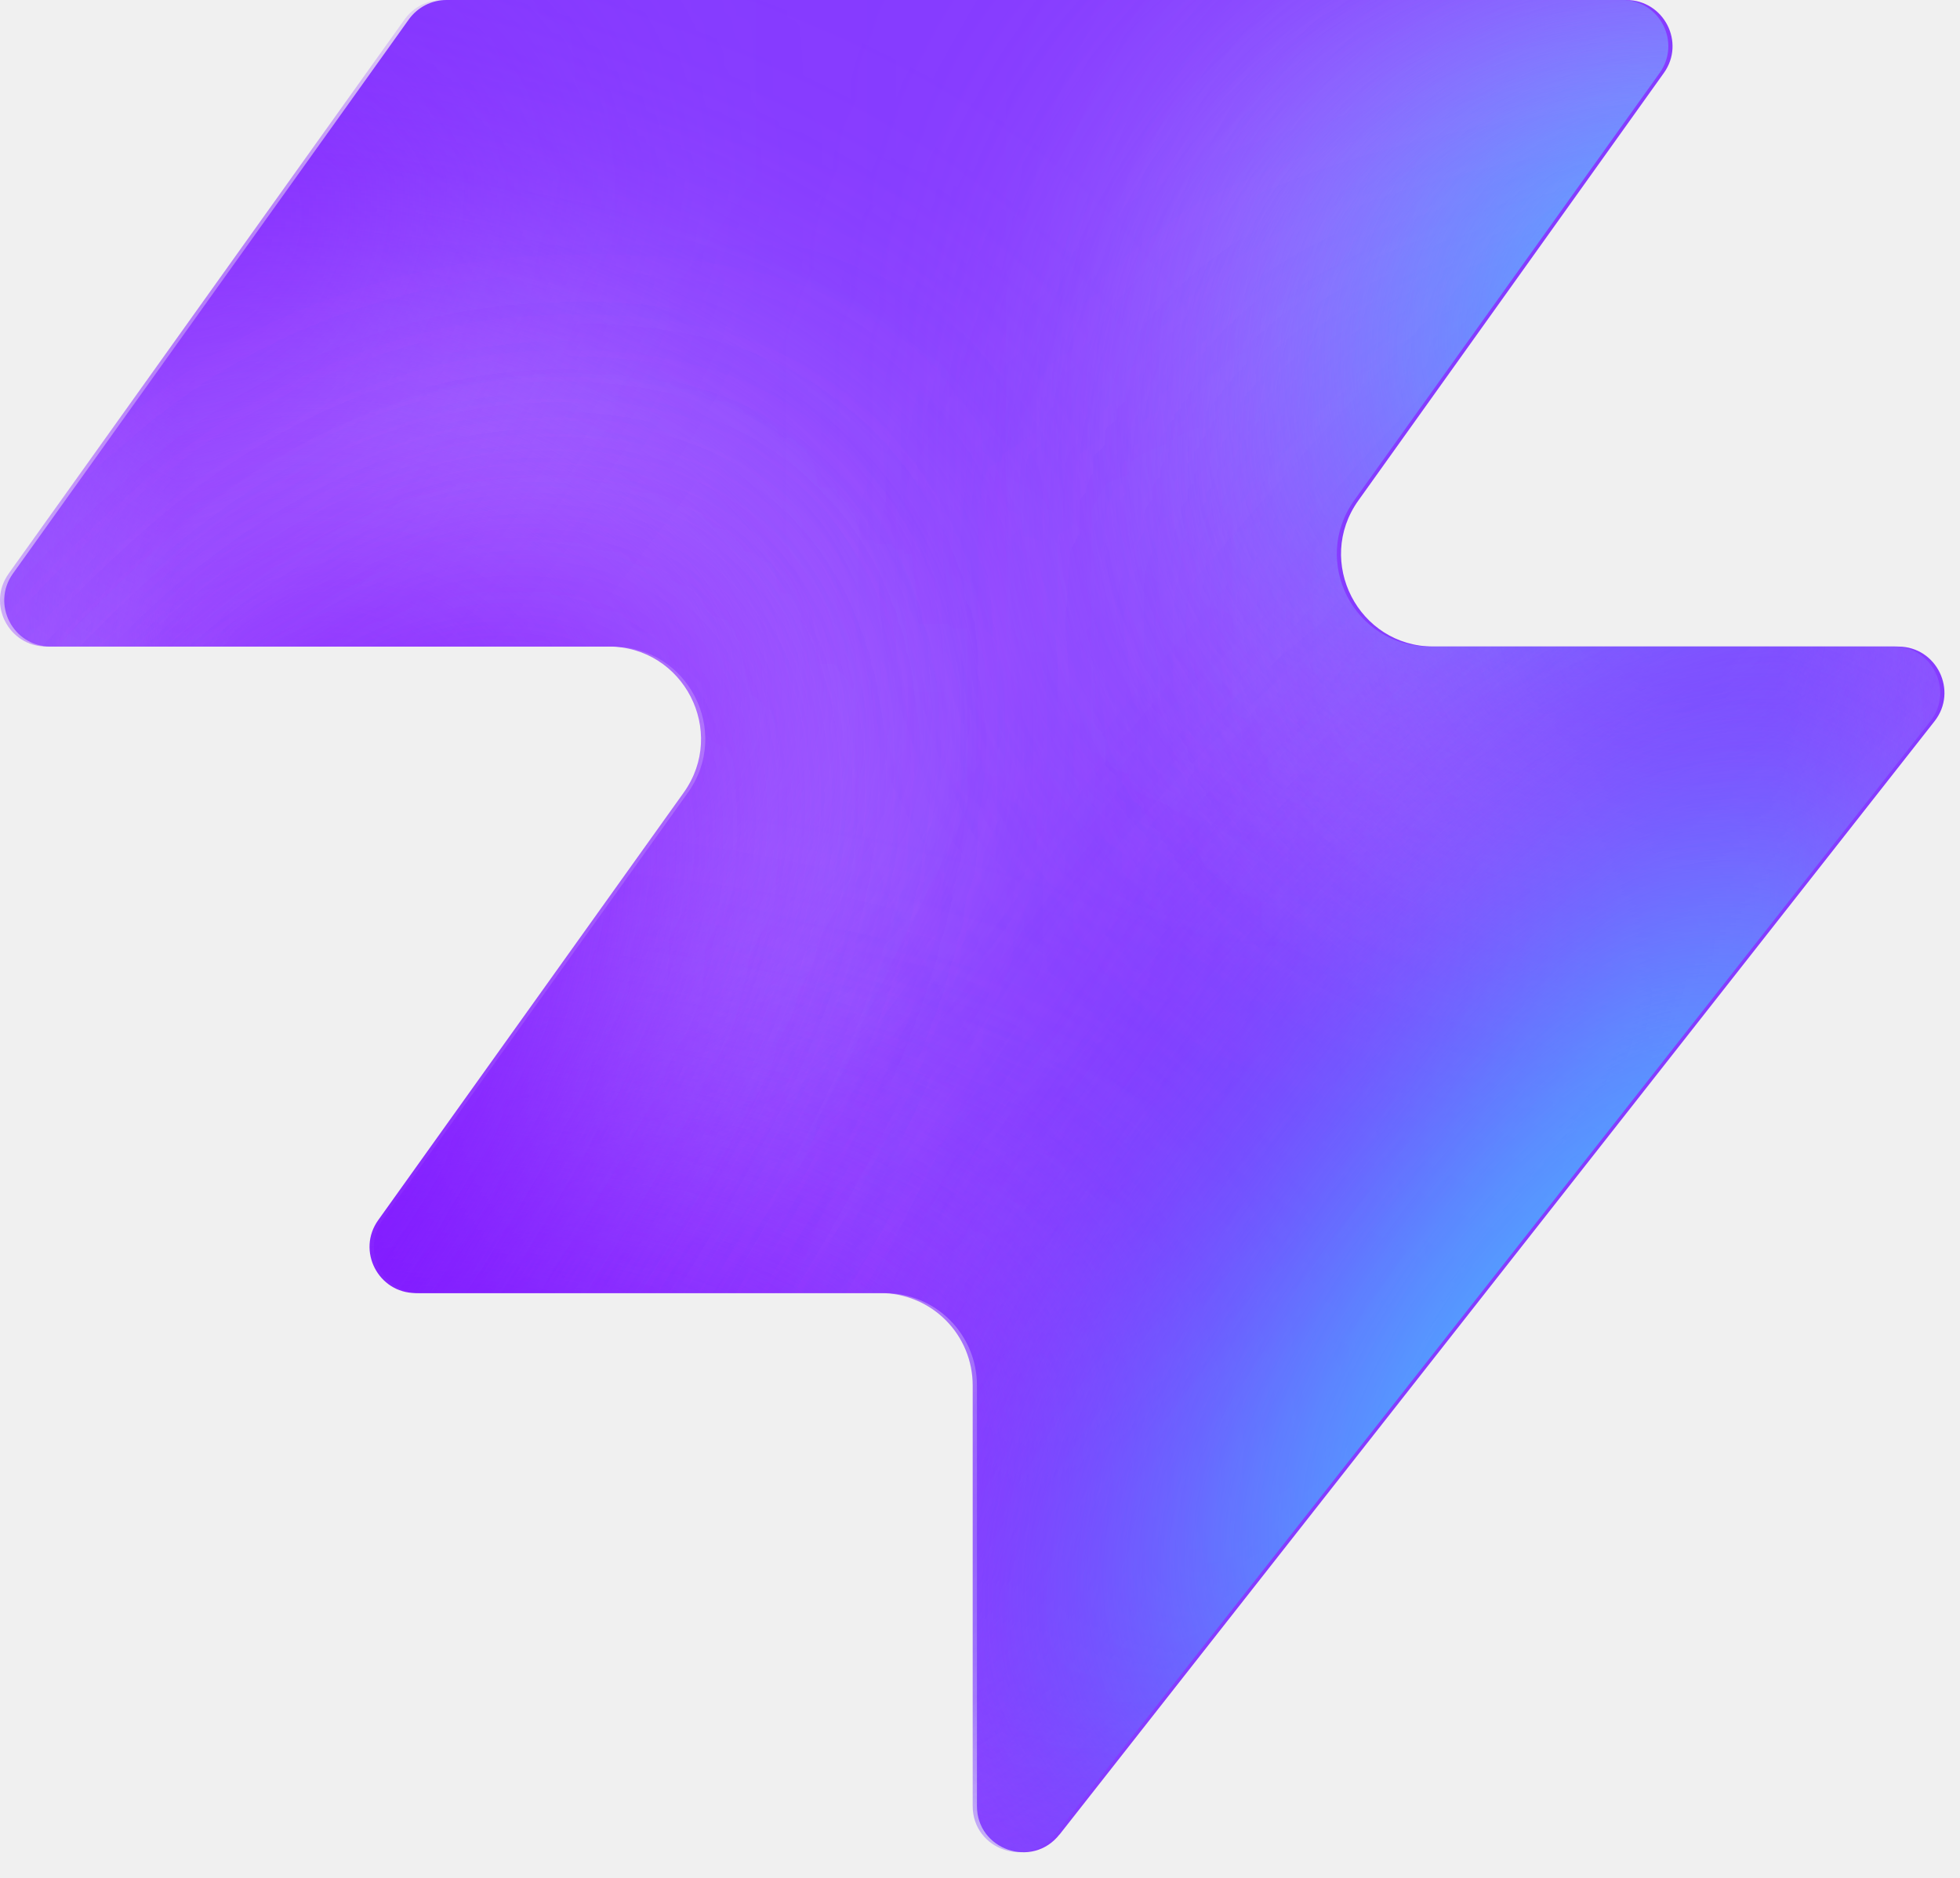
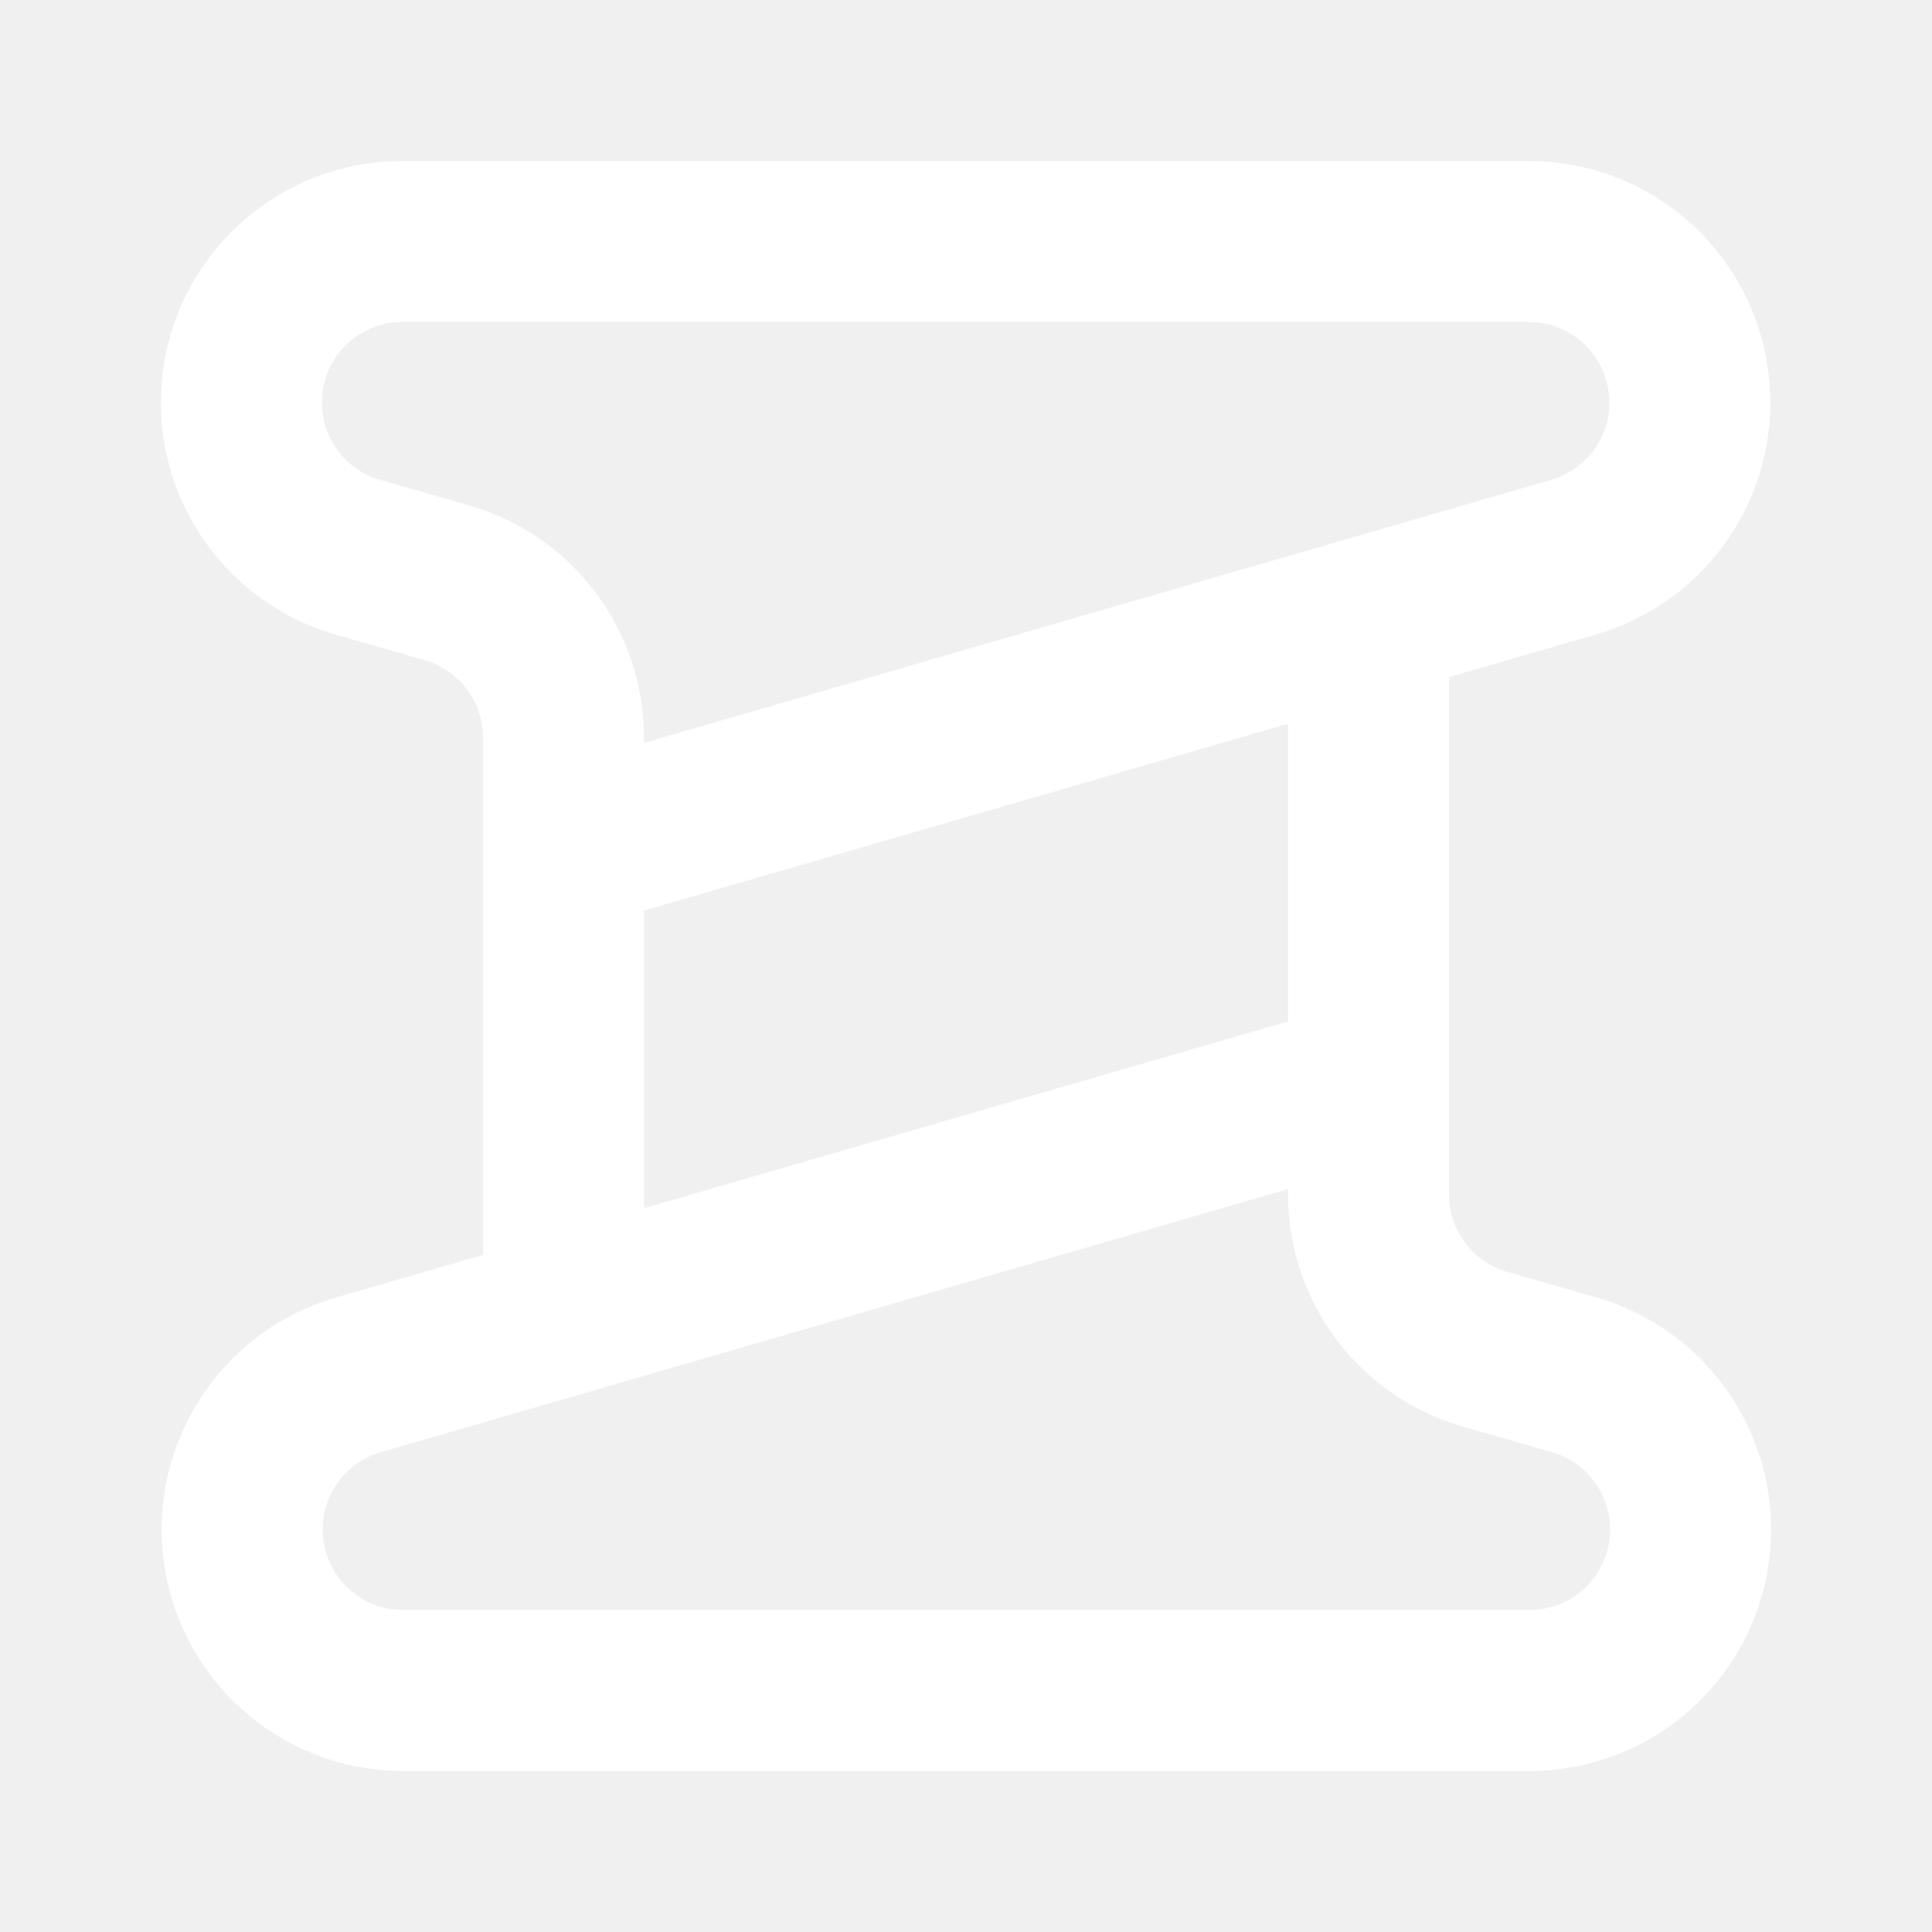
- <svg xmlns="http://www.w3.org/2000/svg" width="48" height="46" fill="none" viewBox="0 0 48 46">
-   <path fill="#863bff" d="M25.946 44.938c-.664.845-2.021.375-2.021-.698V33.937a2.26 2.26 0 0 0-2.262-2.262H10.287c-.92 0-1.456-1.04-.92-1.788l7.48-10.471c1.07-1.497 0-3.578-1.842-3.578H1.237c-.92 0-1.456-1.04-.92-1.788L10.013.474c.214-.297.556-.474.92-.474h28.894c.92 0 1.456 1.04.92 1.788l-7.48 10.471c-1.07 1.498 0 3.579 1.842 3.579h11.377c.943 0 1.473 1.088.89 1.83L25.947 44.94z" style="fill:#863bff;fill:color(display-p3 .525 .23 1);fill-opacity:1" />
-   <mask id="a" width="48" height="46" x="0" y="0" maskUnits="userSpaceOnUse" style="mask-type:alpha">
-     <path fill="#000" d="M25.842 44.938c-.664.844-2.021.375-2.021-.698V33.937a2.26 2.26 0 0 0-2.262-2.262H10.183c-.92 0-1.456-1.04-.92-1.788l7.48-10.471c1.07-1.498 0-3.579-1.842-3.579H1.133c-.92 0-1.456-1.04-.92-1.787L9.91.473c.214-.297.556-.474.92-.474h28.894c.92 0 1.456 1.04.92 1.788l-7.48 10.471c-1.07 1.498 0 3.578 1.842 3.578h11.377c.943 0 1.473 1.088.89 1.832L25.843 44.94z" style="fill:#000;fill-opacity:1" />
-   </mask>
-   <g mask="url(#a)">
-     <g filter="url(#b)">
-       <ellipse cx="5.508" cy="14.704" fill="#ede6ff" rx="5.508" ry="14.704" style="fill:#ede6ff;fill:color(display-p3 .927 .903 1);fill-opacity:1" transform="matrix(.00324 1 1 -.00324 -4.47 31.516)" />
-     </g>
-     <g filter="url(#c)">
-       <ellipse cx="10.399" cy="29.851" fill="#ede6ff" rx="10.399" ry="29.851" style="fill:#ede6ff;fill:color(display-p3 .927 .903 1);fill-opacity:1" transform="matrix(.00324 1 1 -.00324 -39.328 7.883)" />
-     </g>
-     <g filter="url(#d)">
-       <ellipse cx="5.508" cy="30.487" fill="#7e14ff" rx="5.508" ry="30.487" style="fill:#7e14ff;fill:color(display-p3 .492 .077 1);fill-opacity:1" transform="rotate(89.814 -25.913 -14.639)scale(1 -1)" />
-     </g>
-     <g filter="url(#e)">
-       <ellipse cx="5.508" cy="30.599" fill="#7e14ff" rx="5.508" ry="30.599" style="fill:#7e14ff;fill:color(display-p3 .492 .077 1);fill-opacity:1" transform="rotate(89.814 -32.644 -3.334)scale(1 -1)" />
-     </g>
-     <g filter="url(#f)">
-       <ellipse cx="5.508" cy="30.599" fill="#7e14ff" rx="5.508" ry="30.599" style="fill:#7e14ff;fill:color(display-p3 .492 .077 1);fill-opacity:1" transform="matrix(.00324 1 1 -.00324 -34.34 30.47)" />
-     </g>
-     <g filter="url(#g)">
-       <ellipse cx="14.072" cy="22.078" fill="#ede6ff" rx="14.072" ry="22.078" style="fill:#ede6ff;fill:color(display-p3 .927 .903 1);fill-opacity:1" transform="rotate(93.35 24.506 48.493)scale(-1 1)" />
-     </g>
-     <g filter="url(#h)">
-       <ellipse cx="3.47" cy="21.501" fill="#7e14ff" rx="3.47" ry="21.501" style="fill:#7e14ff;fill:color(display-p3 .492 .077 1);fill-opacity:1" transform="rotate(89.009 28.708 47.59)scale(-1 1)" />
-     </g>
-     <g filter="url(#i)">
-       <ellipse cx="3.47" cy="21.501" fill="#7e14ff" rx="3.47" ry="21.501" style="fill:#7e14ff;fill:color(display-p3 .492 .077 1);fill-opacity:1" transform="rotate(89.009 28.708 47.59)scale(-1 1)" />
-     </g>
-     <g filter="url(#j)">
-       <ellipse cx=".387" cy="8.972" fill="#7e14ff" rx="4.407" ry="29.108" style="fill:#7e14ff;fill:color(display-p3 .492 .077 1);fill-opacity:1" transform="rotate(39.51 .387 8.972)" />
-     </g>
-     <g filter="url(#k)">
-       <ellipse cx="47.523" cy="-6.092" fill="#7e14ff" rx="4.407" ry="29.108" style="fill:#7e14ff;fill:color(display-p3 .492 .077 1);fill-opacity:1" transform="rotate(37.892 47.523 -6.092)" />
-     </g>
-     <g filter="url(#l)">
-       <ellipse cx="41.412" cy="6.333" fill="#47bfff" rx="5.971" ry="9.665" style="fill:#47bfff;fill:color(display-p3 .28 .748 1);fill-opacity:1" transform="rotate(37.892 41.412 6.333)" />
-     </g>
-     <g filter="url(#m)">
-       <ellipse cx="-1.879" cy="38.332" fill="#7e14ff" rx="4.407" ry="29.108" style="fill:#7e14ff;fill:color(display-p3 .492 .077 1);fill-opacity:1" transform="rotate(37.892 -1.88 38.332)" />
-     </g>
-     <g filter="url(#n)">
-       <ellipse cx="-1.879" cy="38.332" fill="#7e14ff" rx="4.407" ry="29.108" style="fill:#7e14ff;fill:color(display-p3 .492 .077 1);fill-opacity:1" transform="rotate(37.892 -1.88 38.332)" />
-     </g>
-     <g filter="url(#o)">
-       <ellipse cx="35.651" cy="29.907" fill="#7e14ff" rx="4.407" ry="29.108" style="fill:#7e14ff;fill:color(display-p3 .492 .077 1);fill-opacity:1" transform="rotate(37.892 35.651 29.907)" />
-     </g>
-     <g filter="url(#p)">
-       <ellipse cx="38.418" cy="32.4" fill="#47bfff" rx="5.971" ry="15.297" style="fill:#47bfff;fill:color(display-p3 .28 .748 1);fill-opacity:1" transform="rotate(37.892 38.418 32.4)" />
-     </g>
-   </g>
-   <defs>
-     <filter id="b" width="60.045" height="41.654" x="-19.77" y="16.149" color-interpolation-filters="sRGB" filterUnits="userSpaceOnUse">
-       <feFlood flood-opacity="0" result="BackgroundImageFix" />
-       <feBlend in="SourceGraphic" in2="BackgroundImageFix" result="shape" />
-       <feGaussianBlur result="effect1_foregroundBlur_2002_17158" stdDeviation="7.659" />
-     </filter>
-     <filter id="c" width="90.34" height="51.437" x="-54.613" y="-7.533" color-interpolation-filters="sRGB" filterUnits="userSpaceOnUse">
-       <feFlood flood-opacity="0" result="BackgroundImageFix" />
-       <feBlend in="SourceGraphic" in2="BackgroundImageFix" result="shape" />
-       <feGaussianBlur result="effect1_foregroundBlur_2002_17158" stdDeviation="7.659" />
-     </filter>
-     <filter id="d" width="79.355" height="29.4" x="-49.64" y="2.03" color-interpolation-filters="sRGB" filterUnits="userSpaceOnUse">
-       <feFlood flood-opacity="0" result="BackgroundImageFix" />
-       <feBlend in="SourceGraphic" in2="BackgroundImageFix" result="shape" />
-       <feGaussianBlur result="effect1_foregroundBlur_2002_17158" stdDeviation="4.596" />
-     </filter>
-     <filter id="e" width="79.579" height="29.4" x="-45.045" y="20.029" color-interpolation-filters="sRGB" filterUnits="userSpaceOnUse">
-       <feFlood flood-opacity="0" result="BackgroundImageFix" />
-       <feBlend in="SourceGraphic" in2="BackgroundImageFix" result="shape" />
-       <feGaussianBlur result="effect1_foregroundBlur_2002_17158" stdDeviation="4.596" />
-     </filter>
-     <filter id="f" width="79.579" height="29.4" x="-43.513" y="21.178" color-interpolation-filters="sRGB" filterUnits="userSpaceOnUse">
-       <feFlood flood-opacity="0" result="BackgroundImageFix" />
-       <feBlend in="SourceGraphic" in2="BackgroundImageFix" result="shape" />
-       <feGaussianBlur result="effect1_foregroundBlur_2002_17158" stdDeviation="4.596" />
-     </filter>
-     <filter id="g" width="74.749" height="58.852" x="15.756" y="-17.901" color-interpolation-filters="sRGB" filterUnits="userSpaceOnUse">
-       <feFlood flood-opacity="0" result="BackgroundImageFix" />
-       <feBlend in="SourceGraphic" in2="BackgroundImageFix" result="shape" />
-       <feGaussianBlur result="effect1_foregroundBlur_2002_17158" stdDeviation="7.659" />
-     </filter>
-     <filter id="h" width="61.377" height="25.362" x="23.548" y="2.284" color-interpolation-filters="sRGB" filterUnits="userSpaceOnUse">
-       <feFlood flood-opacity="0" result="BackgroundImageFix" />
-       <feBlend in="SourceGraphic" in2="BackgroundImageFix" result="shape" />
-       <feGaussianBlur result="effect1_foregroundBlur_2002_17158" stdDeviation="4.596" />
-     </filter>
-     <filter id="i" width="61.377" height="25.362" x="23.548" y="2.284" color-interpolation-filters="sRGB" filterUnits="userSpaceOnUse">
-       <feFlood flood-opacity="0" result="BackgroundImageFix" />
-       <feBlend in="SourceGraphic" in2="BackgroundImageFix" result="shape" />
-       <feGaussianBlur result="effect1_foregroundBlur_2002_17158" stdDeviation="4.596" />
-     </filter>
-     <filter id="j" width="56.045" height="63.649" x="-27.636" y="-22.853" color-interpolation-filters="sRGB" filterUnits="userSpaceOnUse">
-       <feFlood flood-opacity="0" result="BackgroundImageFix" />
-       <feBlend in="SourceGraphic" in2="BackgroundImageFix" result="shape" />
-       <feGaussianBlur result="effect1_foregroundBlur_2002_17158" stdDeviation="4.596" />
-     </filter>
-     <filter id="k" width="54.814" height="64.646" x="20.116" y="-38.415" color-interpolation-filters="sRGB" filterUnits="userSpaceOnUse">
-       <feFlood flood-opacity="0" result="BackgroundImageFix" />
-       <feBlend in="SourceGraphic" in2="BackgroundImageFix" result="shape" />
-       <feGaussianBlur result="effect1_foregroundBlur_2002_17158" stdDeviation="4.596" />
-     </filter>
-     <filter id="l" width="33.541" height="35.313" x="24.641" y="-11.323" color-interpolation-filters="sRGB" filterUnits="userSpaceOnUse">
-       <feFlood flood-opacity="0" result="BackgroundImageFix" />
-       <feBlend in="SourceGraphic" in2="BackgroundImageFix" result="shape" />
-       <feGaussianBlur result="effect1_foregroundBlur_2002_17158" stdDeviation="4.596" />
-     </filter>
-     <filter id="m" width="54.814" height="64.646" x="-29.286" y="6.009" color-interpolation-filters="sRGB" filterUnits="userSpaceOnUse">
-       <feFlood flood-opacity="0" result="BackgroundImageFix" />
-       <feBlend in="SourceGraphic" in2="BackgroundImageFix" result="shape" />
-       <feGaussianBlur result="effect1_foregroundBlur_2002_17158" stdDeviation="4.596" />
-     </filter>
-     <filter id="n" width="54.814" height="64.646" x="-29.286" y="6.009" color-interpolation-filters="sRGB" filterUnits="userSpaceOnUse">
-       <feFlood flood-opacity="0" result="BackgroundImageFix" />
-       <feBlend in="SourceGraphic" in2="BackgroundImageFix" result="shape" />
-       <feGaussianBlur result="effect1_foregroundBlur_2002_17158" stdDeviation="4.596" />
-     </filter>
-     <filter id="o" width="54.814" height="64.646" x="8.244" y="-2.416" color-interpolation-filters="sRGB" filterUnits="userSpaceOnUse">
-       <feFlood flood-opacity="0" result="BackgroundImageFix" />
-       <feBlend in="SourceGraphic" in2="BackgroundImageFix" result="shape" />
-       <feGaussianBlur result="effect1_foregroundBlur_2002_17158" stdDeviation="4.596" />
-     </filter>
-     <filter id="p" width="39.409" height="43.623" x="18.713" y="10.588" color-interpolation-filters="sRGB" filterUnits="userSpaceOnUse">
-       <feFlood flood-opacity="0" result="BackgroundImageFix" />
-       <feBlend in="SourceGraphic" in2="BackgroundImageFix" result="shape" />
-       <feGaussianBlur result="effect1_foregroundBlur_2002_17158" stdDeviation="4.596" />
-     </filter>
-   </defs>
+ <svg xmlns="http://www.w3.org/2000/svg" width="24" height="24" viewBox="0 0 24 24" fill="none" stroke="#fff" stroke-width="2" stroke-linecap="round" stroke-linejoin="round" class="lucide lucide-spool preview-icon">
+   <path d="M17 13.44 4.442 17.082A2 2 0 0 0 4.982 21H19a2 2 0 0 0 .558-3.921l-1.115-.32A2 2 0 0 1 17 14.837V7.66" />
+   <path d="m7 10.56 12.558-3.642A2 2 0 0 0 19.018 3H5a2 2 0 0 0-.558 3.921l1.115.32A2 2 0 0 1 7 9.163v7.178" />
</svg>
